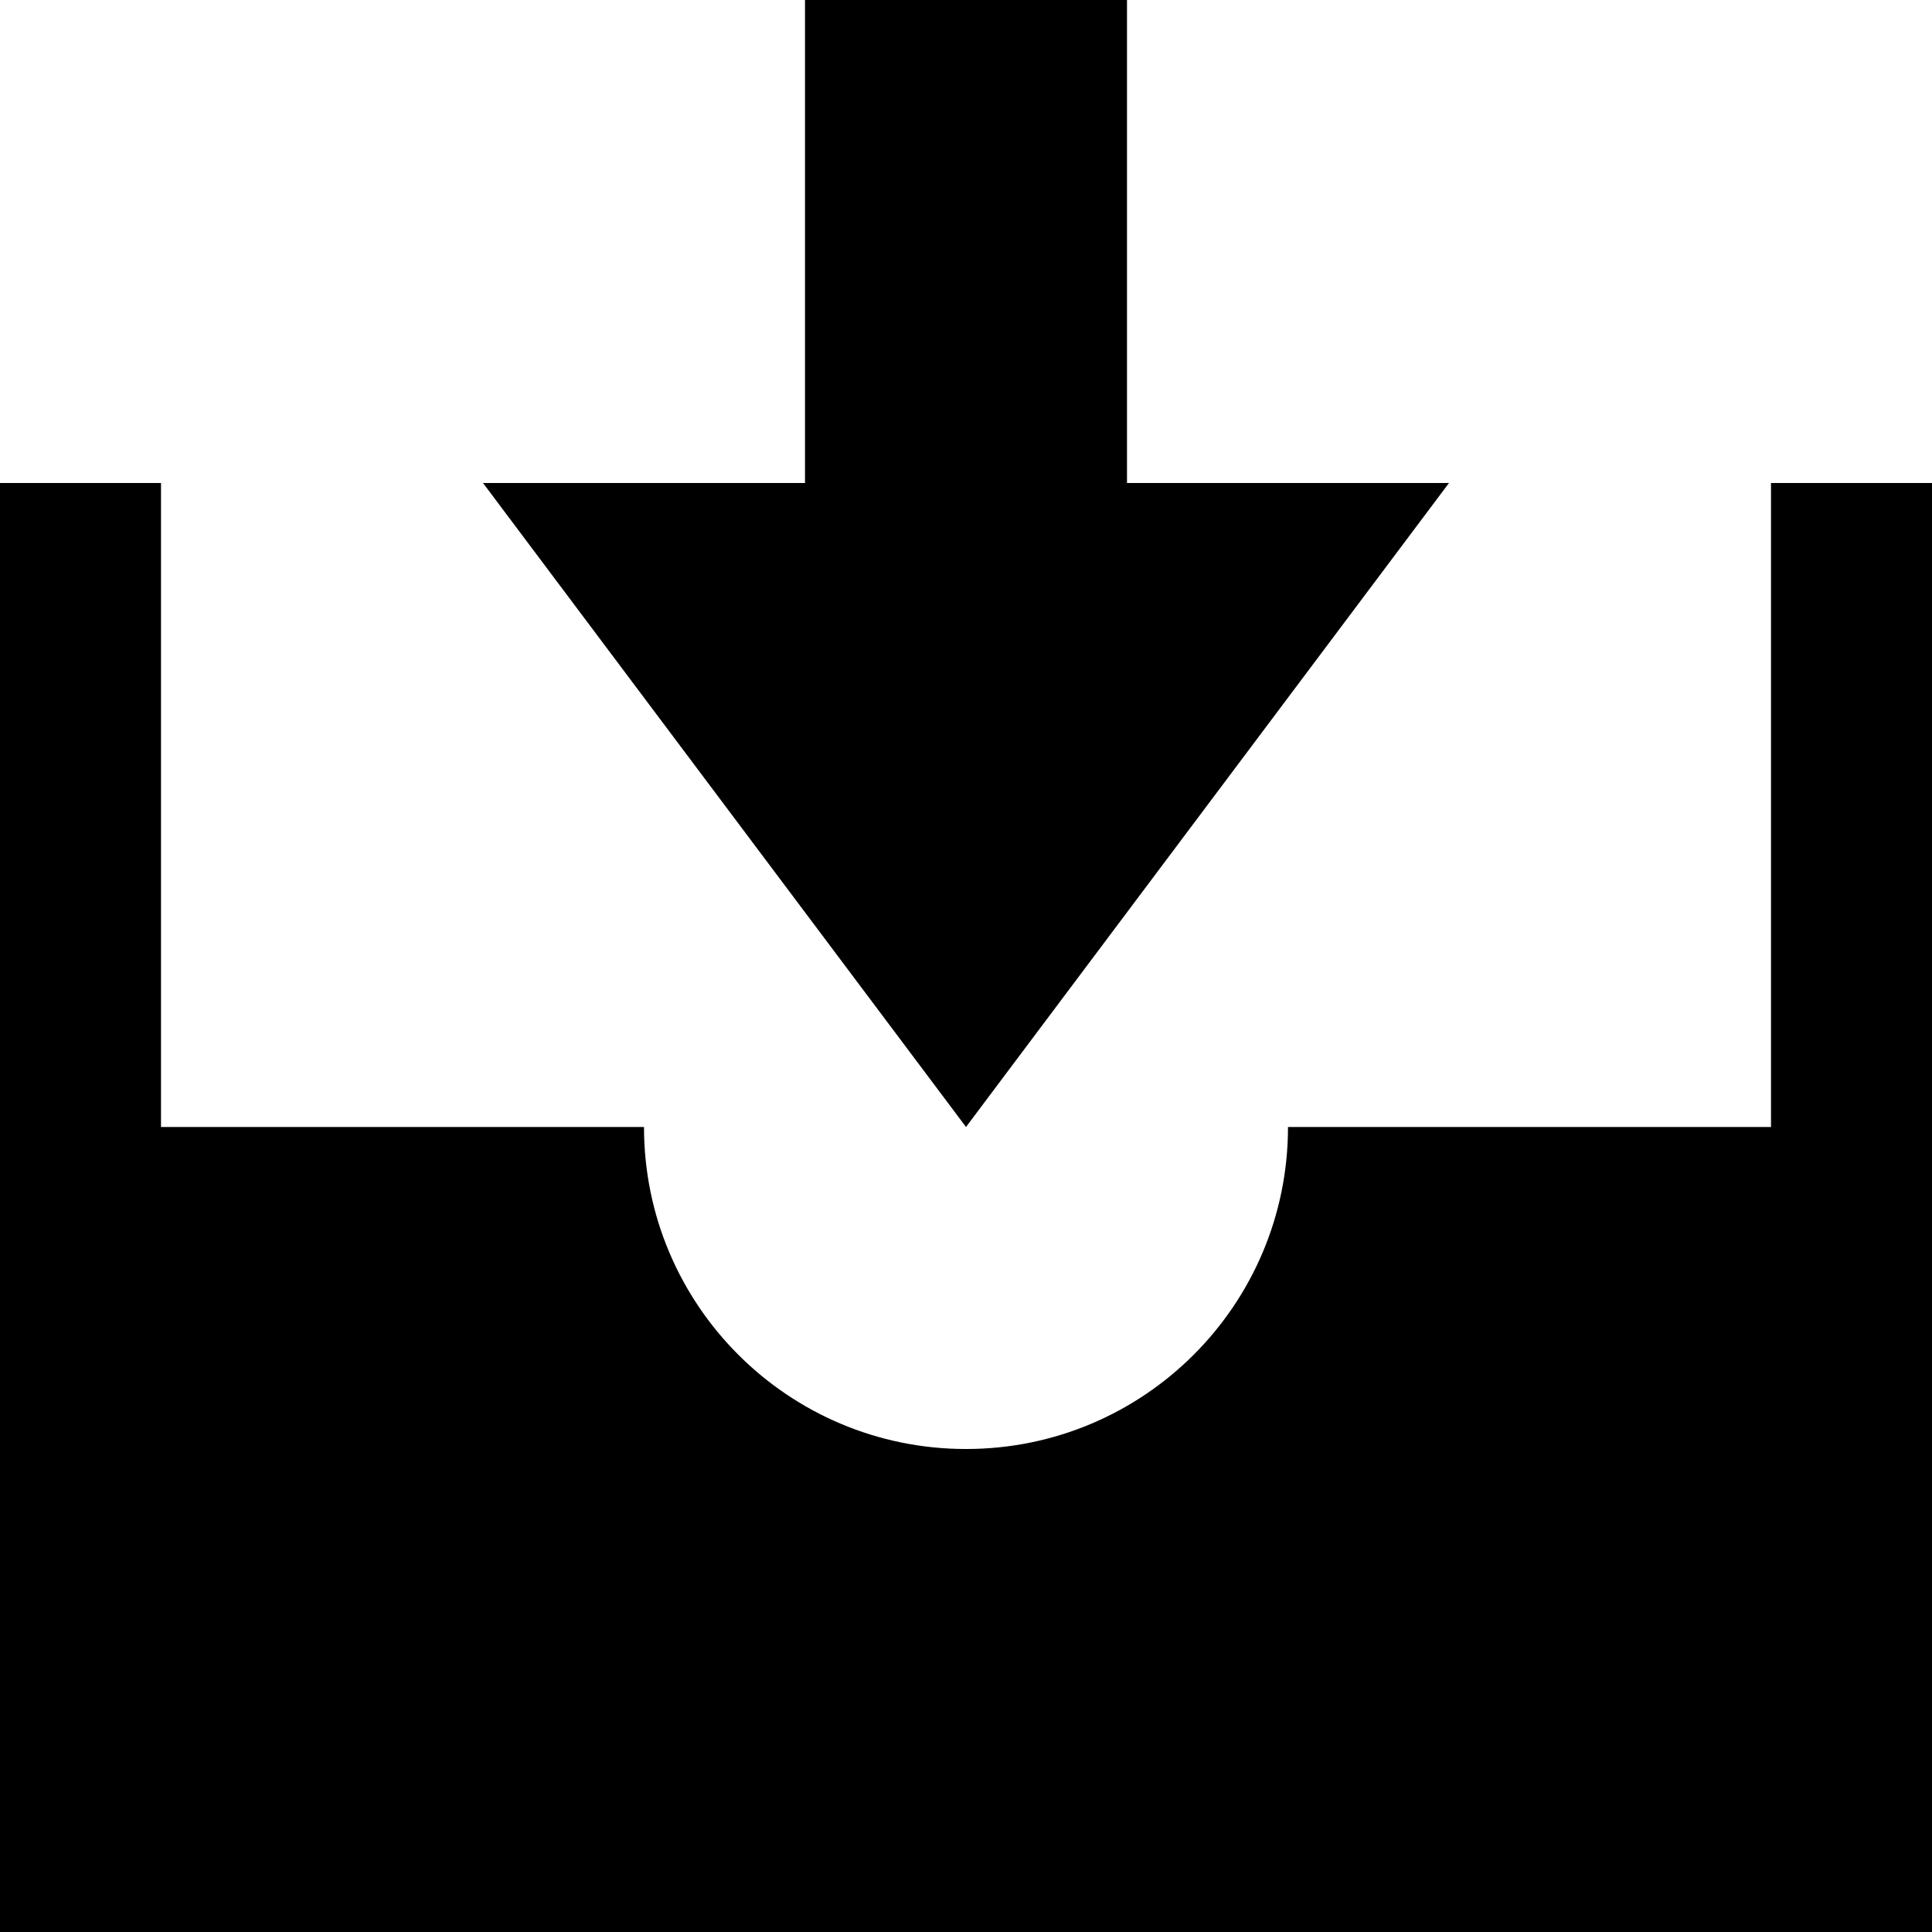
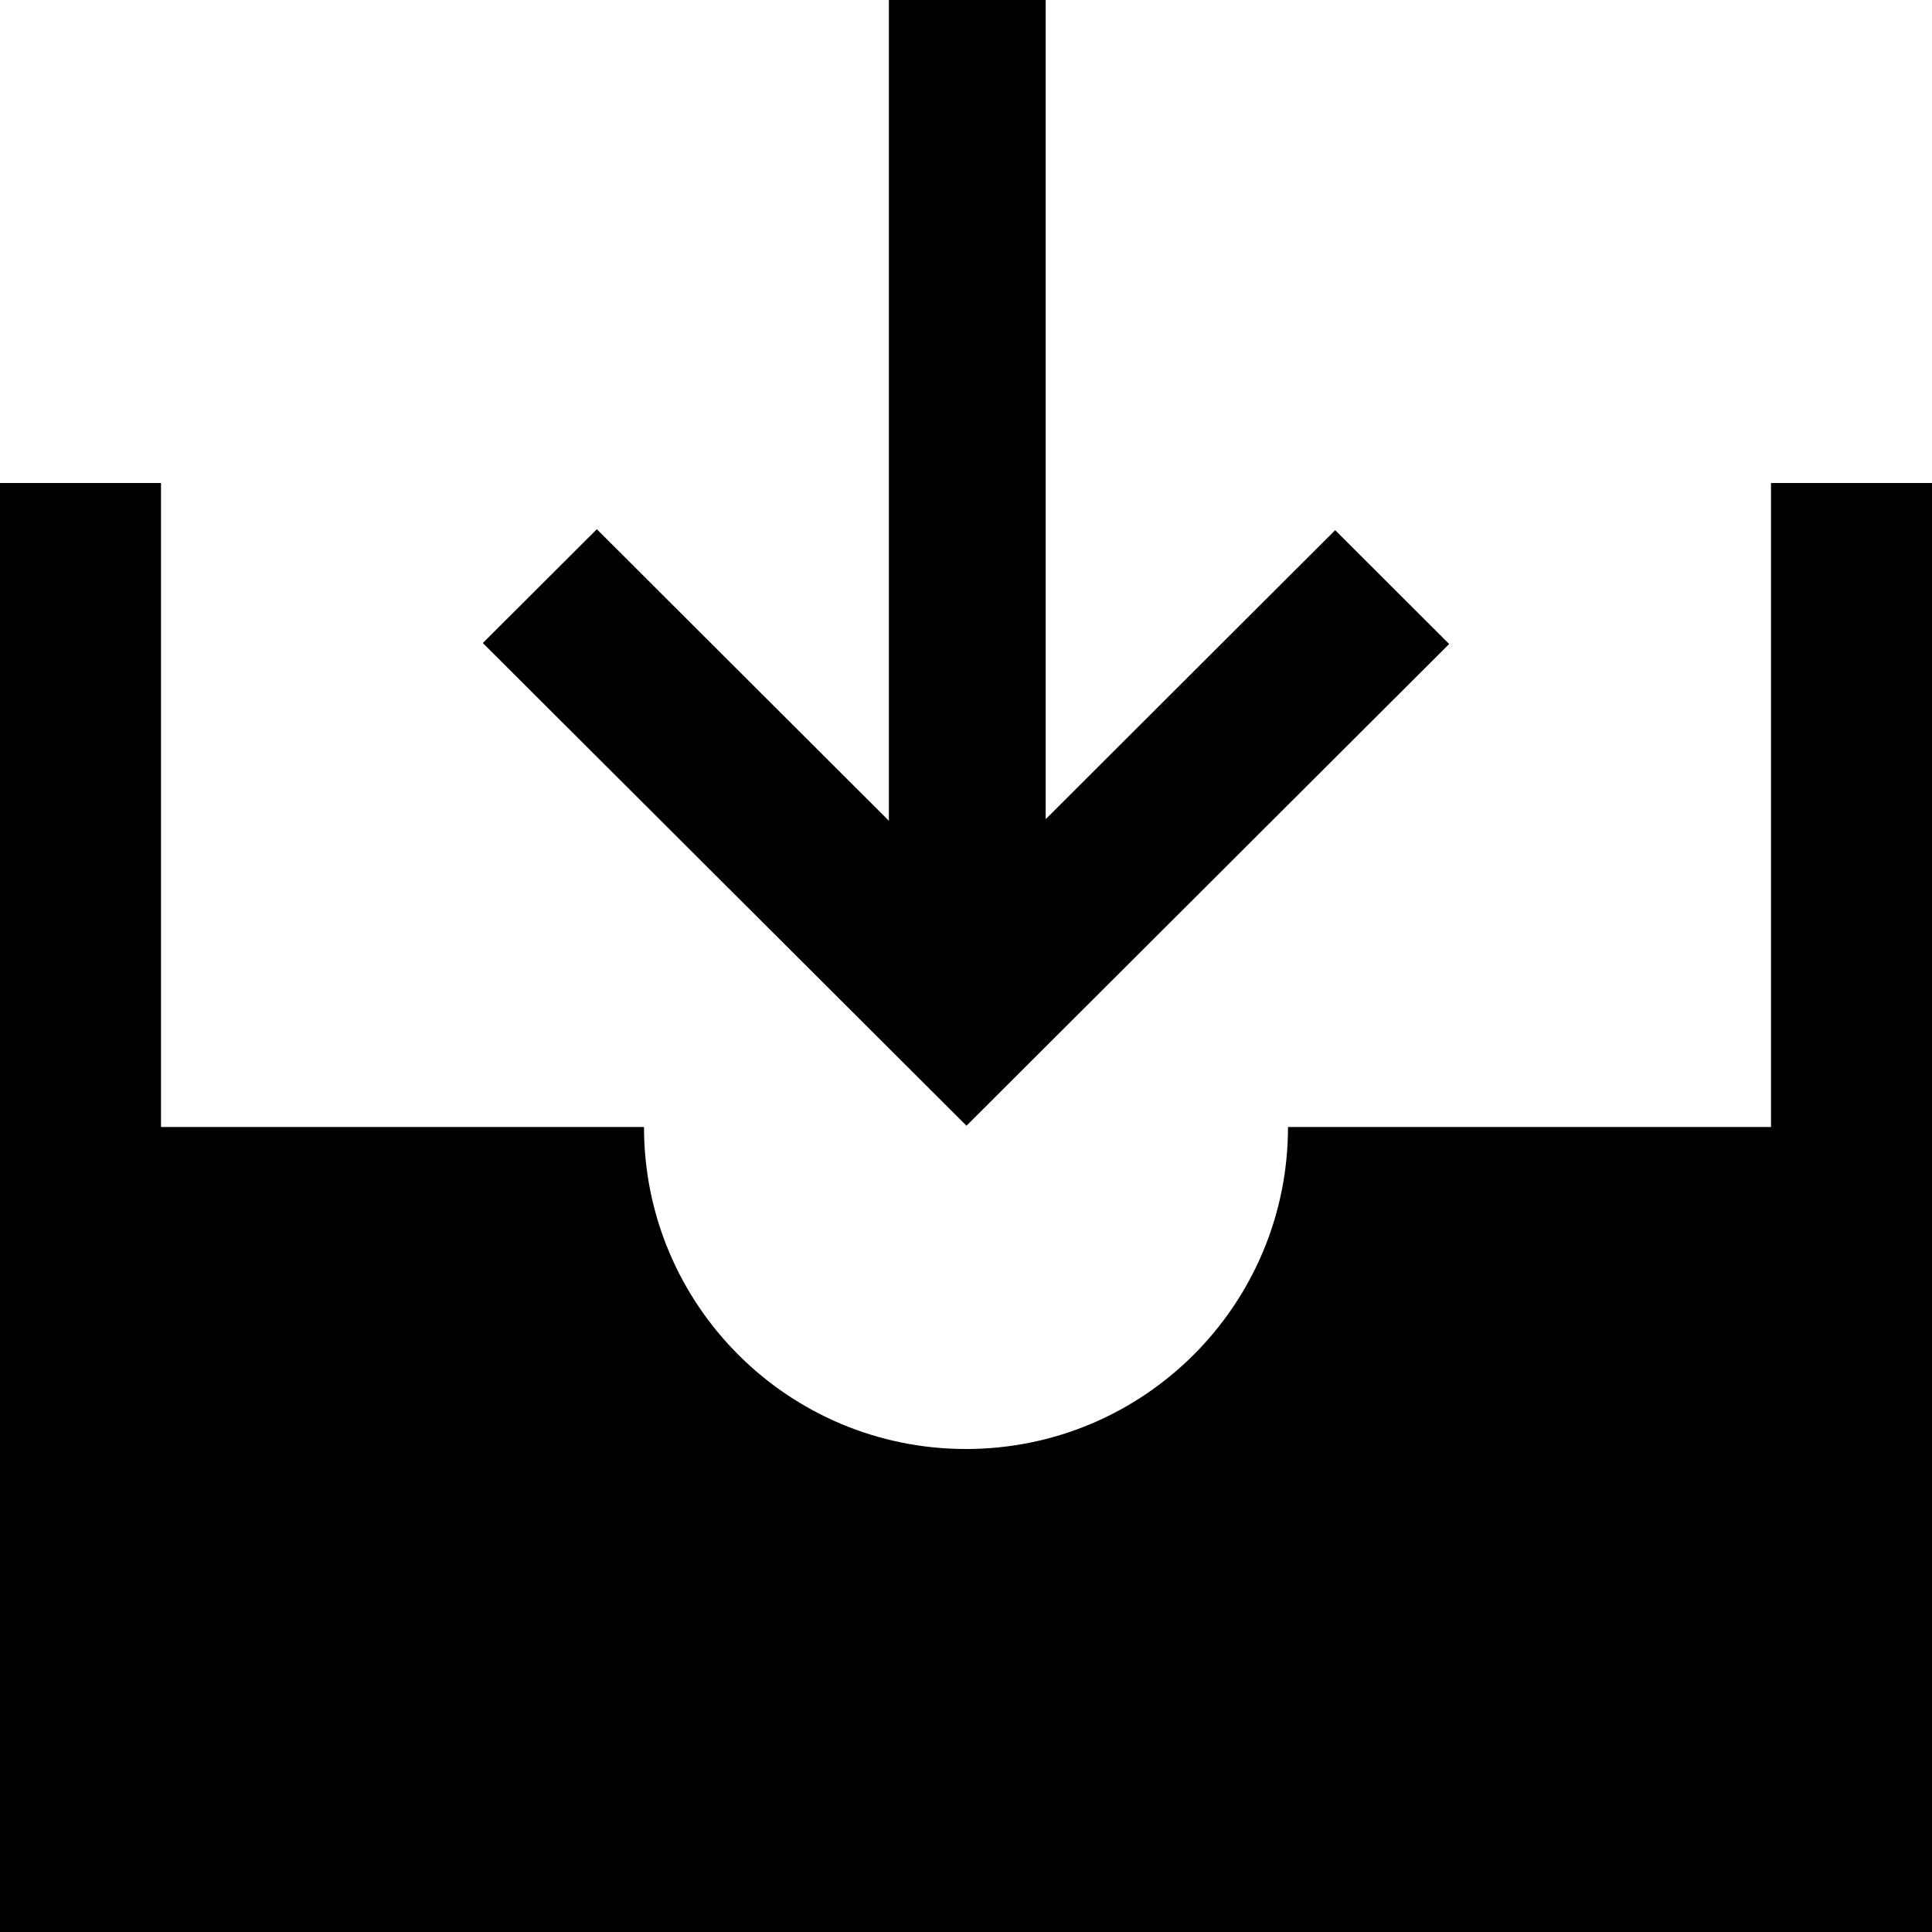
<svg xmlns="http://www.w3.org/2000/svg" width="12" height="12" viewBox="0 0 12 12">
-   <path d="M12 3V12H0L3.93402e-07 3H1L1 7H4C4 8.105 4.895 9 6 9C7.105 9 8 8.105 8 7L11 7V3H12Z" />
-   <path d="M7 3V8.74228e-08L5 0V3H3L6 7L9 3H7Z" />
+   <path d="M6.495 5.088L6.495 0H5.521L5.521 5.098L3.707 3.287L2.999 3.994L6.003 6.992L9.001 4L8.293 3.293L6.495 5.088Z" />
+   <path d="M12 12V3H11V7H8C8 8.105 7.105 9 6 9C4.895 9 4 8.105 4 7H1L1 3H0V12H12Z" />
</svg>
